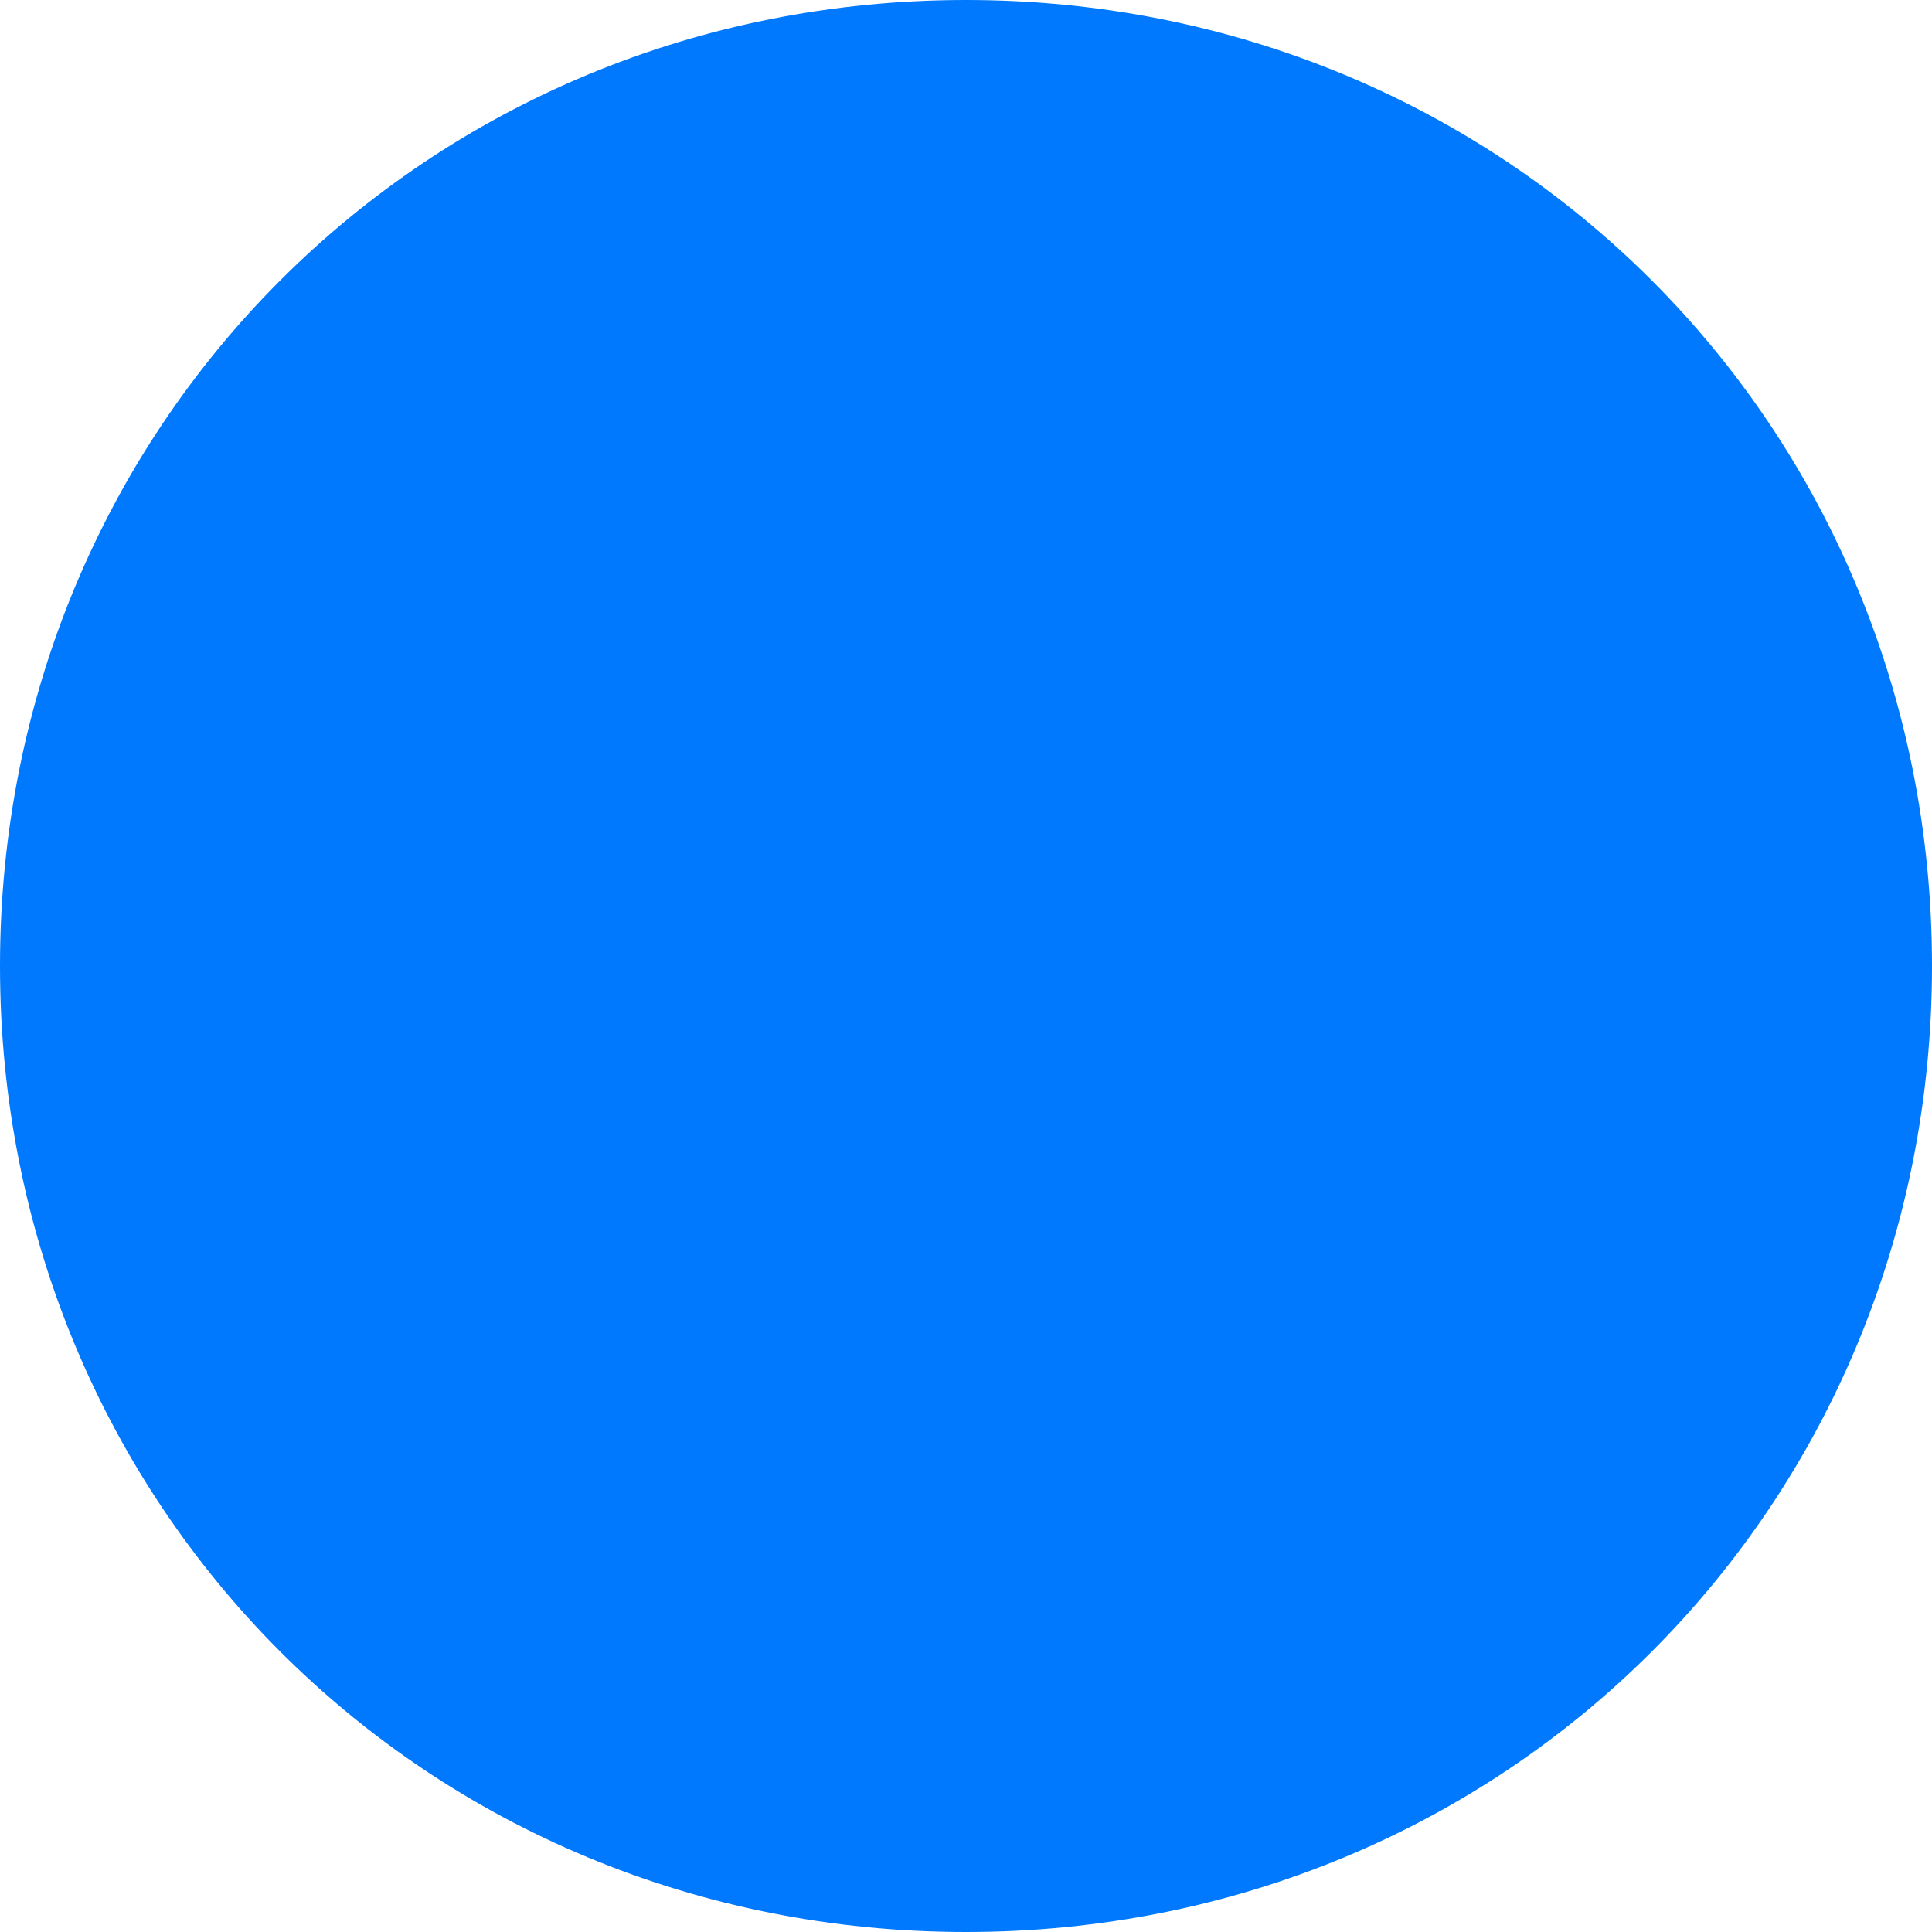
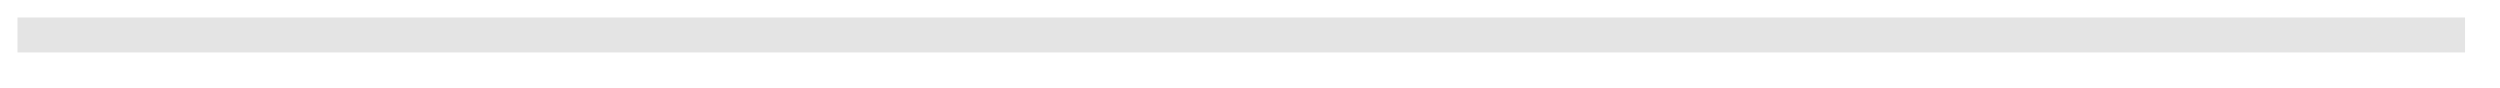
- <svg xmlns="http://www.w3.org/2000/svg" version="1.1" width="30px" height="30px">
-   <g transform="matrix(1 0 0 1 -227 -355 )">
-     <path d="M 242 356  C 249.84 356  256 362.16  256 370  C 256 377.84  249.84 384  242 384  C 234.16 384  228 377.84  228 370  C 228 362.16  234.16 356  242 356  Z " fill-rule="nonzero" fill="#0079fe" stroke="none" />
-     <path d="M 242 356  C 249.84 356  256 362.16  256 370  C 256 377.84  249.84 384  242 384  C 234.16 384  228 377.84  228 370  C 228 362.16  234.16 356  242 356  Z " stroke-width="2" stroke="#0079fe" fill="none" />
+ <svg xmlns="http://www.w3.org/2000/svg" version="1.1" width="143px" height="5px">
+   <g transform="matrix(1 0 0 1 -206 806 )">
+     <path d="M 207 -804  L 347 -804  " stroke-width="2" stroke="#e4e4e4" fill="none" />
  </g>
</svg>
